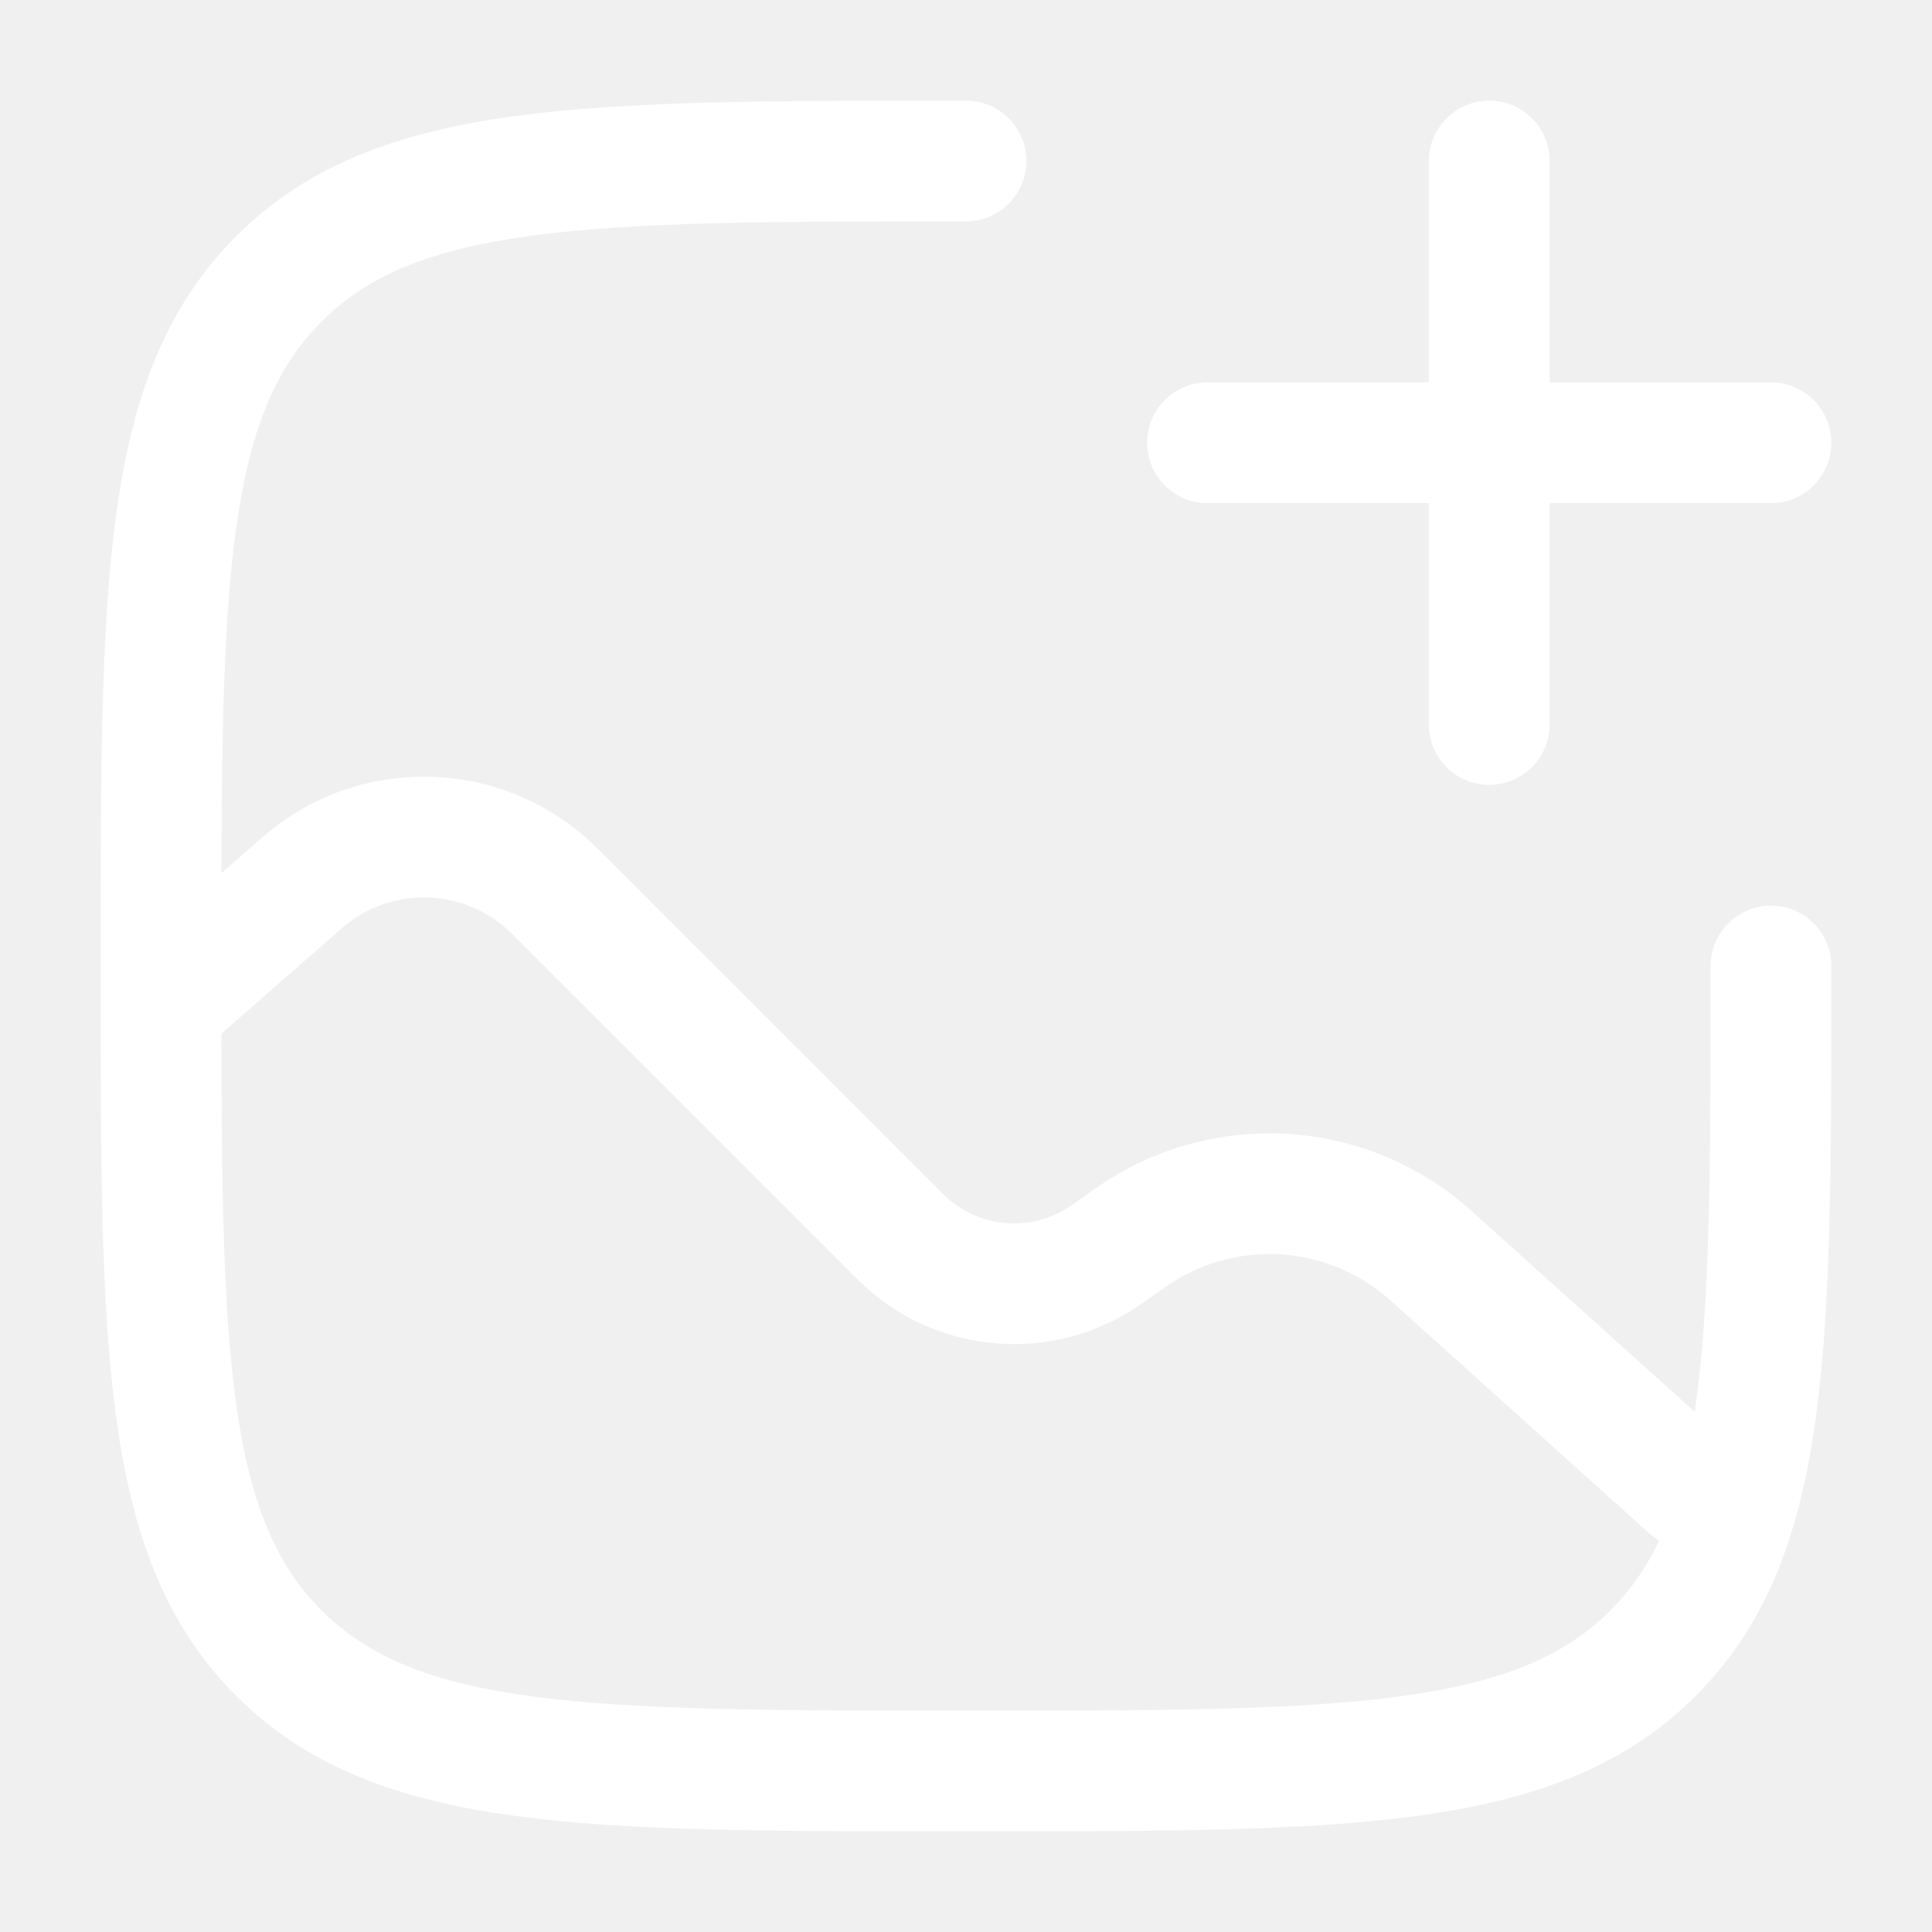
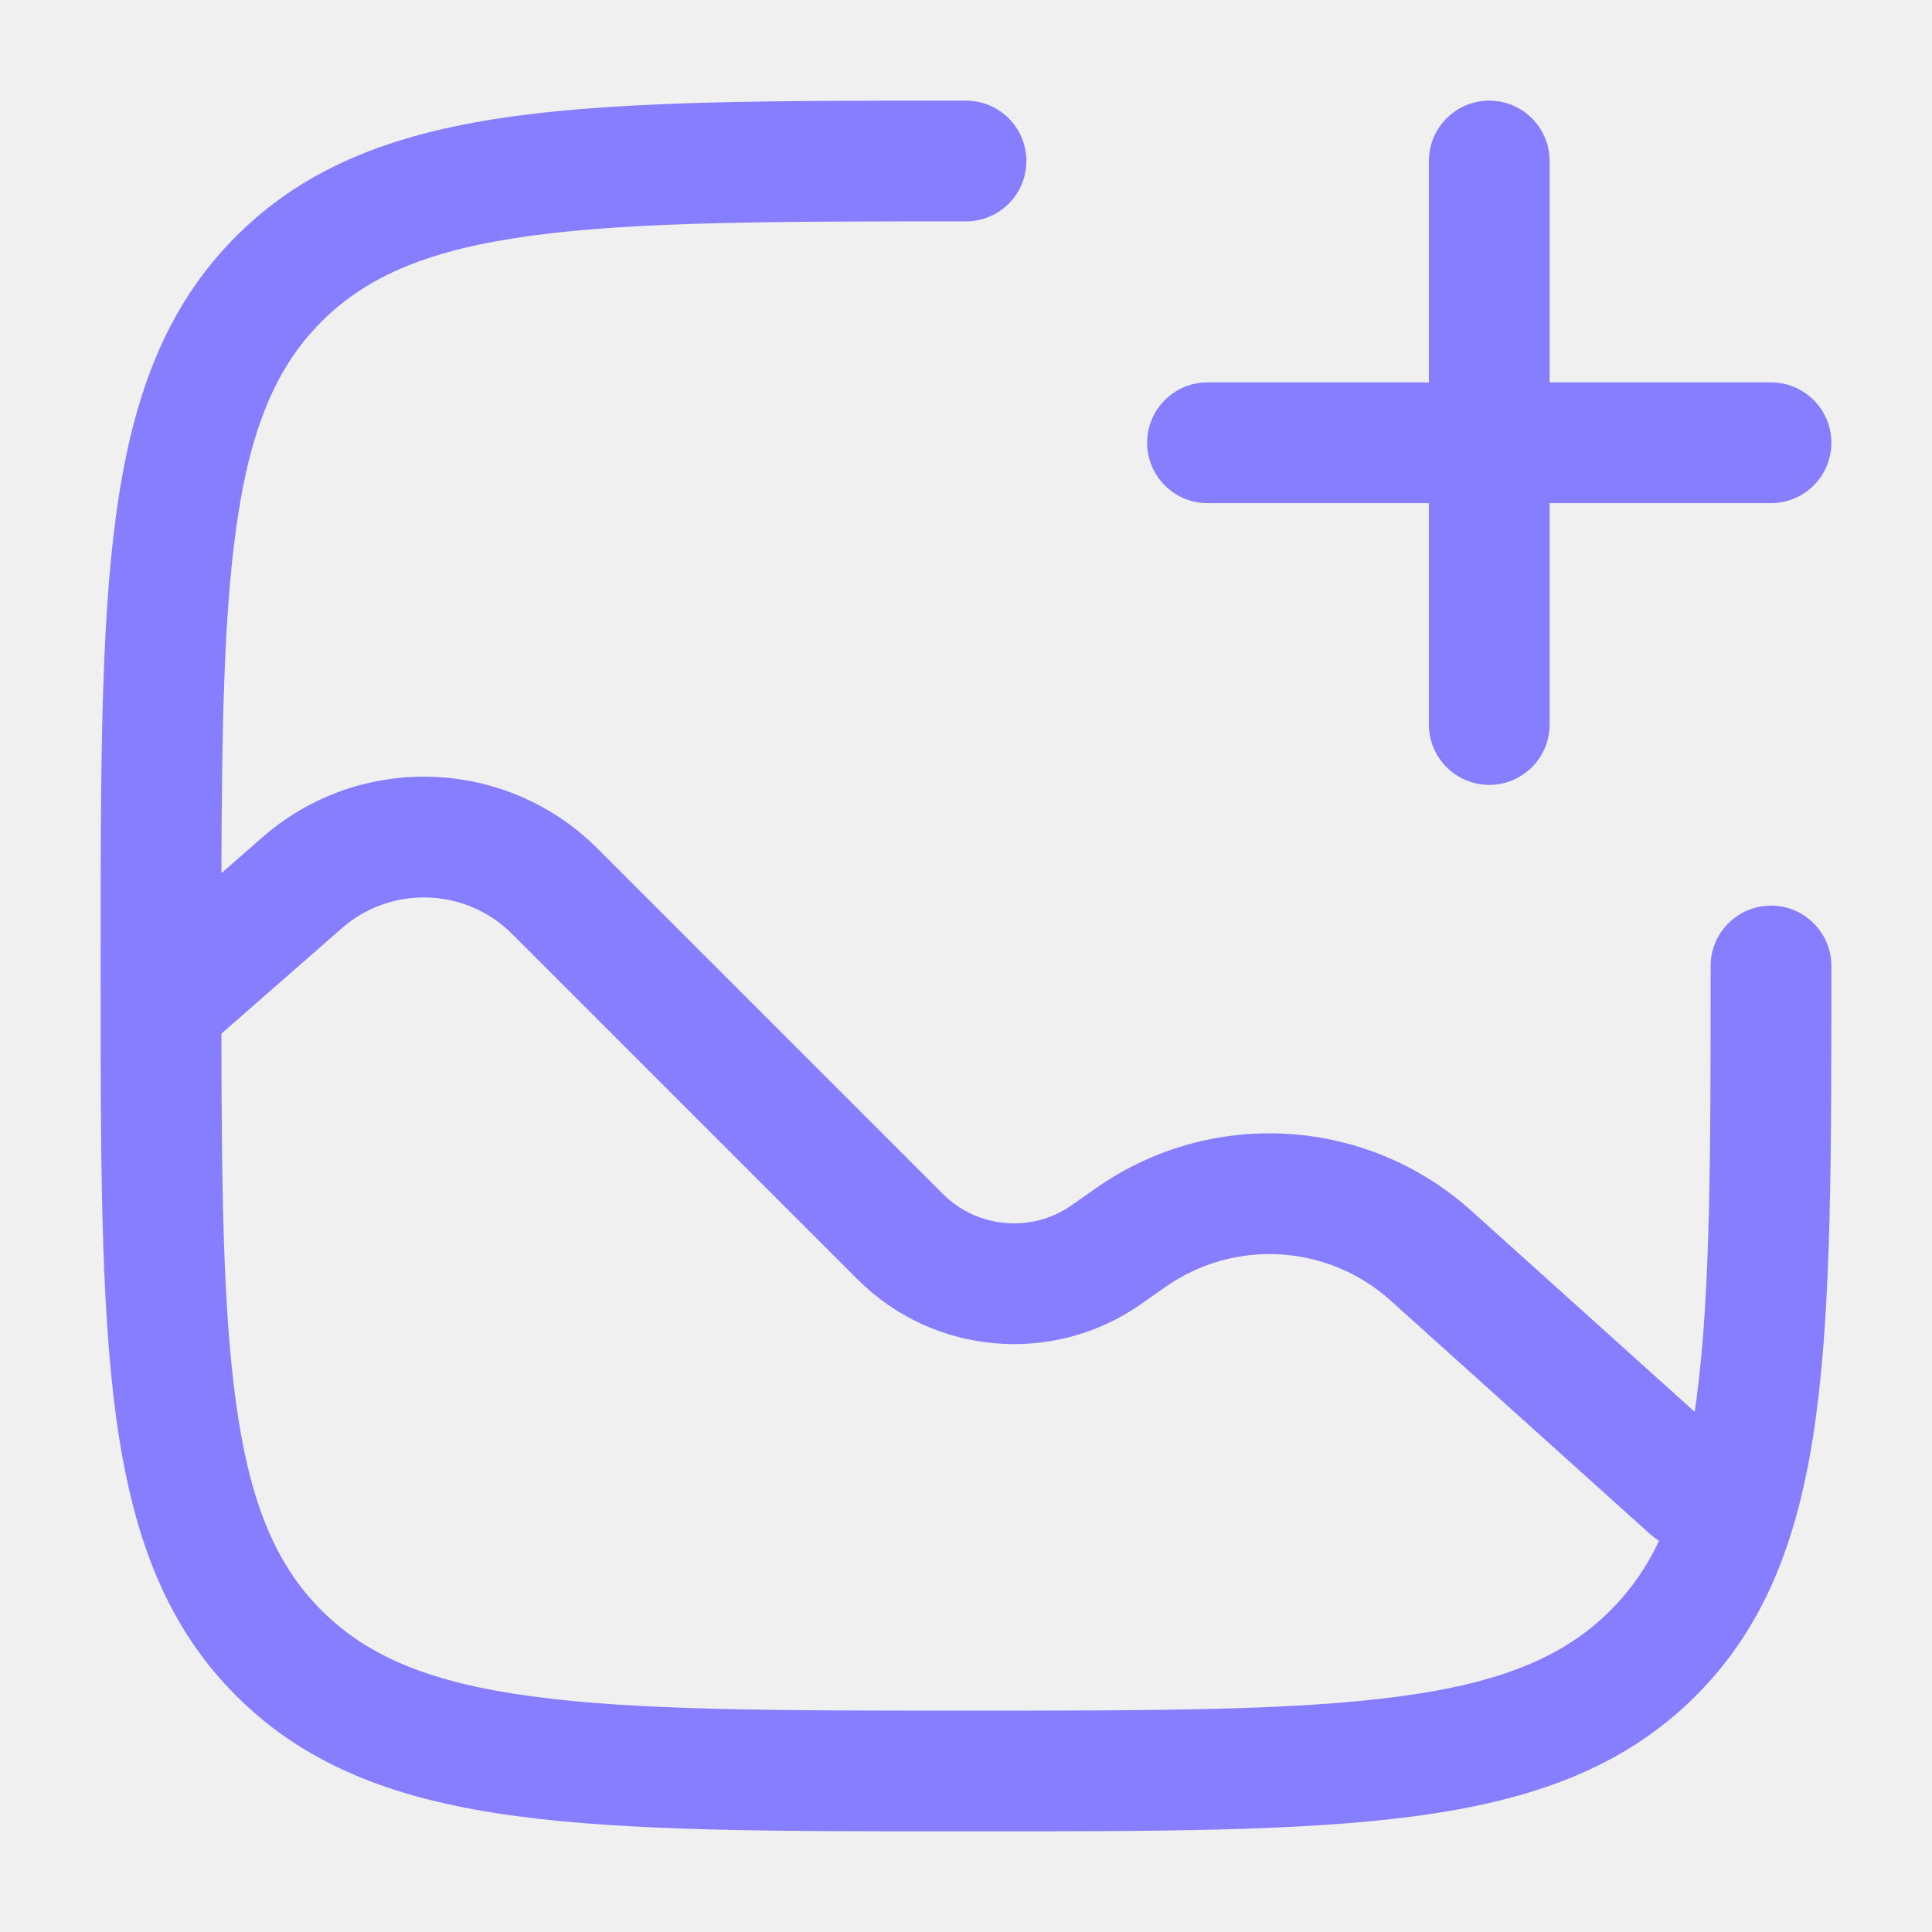
<svg xmlns="http://www.w3.org/2000/svg" width="36" height="36" viewBox="0 0 36 36" fill="none">
-   <path fill-rule="evenodd" clip-rule="evenodd" d="M27.75 1.875C28.371 1.875 28.875 2.379 28.875 3V7.125H33C33.621 7.125 34.125 7.629 34.125 8.25C34.125 8.871 33.621 9.375 33 9.375H28.875V13.5C28.875 14.121 28.371 14.625 27.75 14.625C27.129 14.625 26.625 14.121 26.625 13.5V9.375H22.5C21.879 9.375 21.375 8.871 21.375 8.25C21.375 7.629 21.879 7.125 22.5 7.125H26.625V3C26.625 2.379 27.129 1.875 27.75 1.875Z" fill="white" />
-   <path fill-rule="evenodd" clip-rule="evenodd" d="M18 1.875L17.914 1.875C14.451 1.875 11.738 1.875 9.621 2.16C7.453 2.451 5.743 3.059 4.401 4.401C3.059 5.743 2.451 7.453 2.16 9.621C1.875 11.738 1.875 14.451 1.875 17.914V18.086C1.875 21.549 1.875 24.262 2.16 26.379C2.451 28.547 3.059 30.257 4.401 31.599C5.743 32.941 7.453 33.549 9.621 33.84C11.738 34.125 14.451 34.125 17.914 34.125H18.086C21.549 34.125 24.262 34.125 26.379 33.84C28.547 33.549 30.257 32.941 31.599 31.599C32.941 30.257 33.549 28.547 33.84 26.379C34.125 24.262 34.125 21.549 34.125 18.086V18C34.125 17.379 33.621 16.875 33 16.875C32.379 16.875 31.875 17.379 31.875 18C31.875 21.567 31.873 24.13 31.61 26.08C31.6 26.157 31.589 26.232 31.578 26.307L27.417 22.562C25.468 20.808 22.566 20.633 20.42 22.141L19.973 22.455C19.227 22.979 18.213 22.891 17.569 22.247L11.134 15.812C9.431 14.109 6.699 14.018 4.887 15.604L4.126 16.269C4.133 13.581 4.172 11.54 4.39 9.92C4.647 8.003 5.138 6.847 5.992 5.992C6.847 5.138 8.003 4.647 9.92 4.39C11.87 4.127 14.433 4.125 18 4.125C18.621 4.125 19.125 3.621 19.125 3C19.125 2.379 18.621 1.875 18 1.875ZM4.39 26.08C4.647 27.997 5.138 29.153 5.992 30.008C6.847 30.862 8.003 31.353 9.92 31.61C11.87 31.873 14.433 31.875 18 31.875C21.567 31.875 24.13 31.873 26.08 31.61C27.997 31.353 29.153 30.862 30.008 30.008C30.373 29.642 30.672 29.222 30.914 28.711C30.856 28.675 30.8 28.633 30.747 28.586L25.912 24.234C24.743 23.182 23.001 23.077 21.714 23.982L21.267 24.296C19.626 25.448 17.395 25.255 15.978 23.838L9.543 17.403C8.678 16.538 7.289 16.491 6.368 17.298L4.126 19.26C4.129 22.183 4.159 24.367 4.39 26.08Z" fill="white" />
+   <path fill-rule="evenodd" clip-rule="evenodd" d="M27.75 1.875C28.371 1.875 28.875 2.379 28.875 3V7.125H33C33.621 7.125 34.125 7.629 34.125 8.25C34.125 8.871 33.621 9.375 33 9.375H28.875V13.5C28.875 14.121 28.371 14.625 27.75 14.625C27.129 14.625 26.625 14.121 26.625 13.5V9.375H22.5C21.879 9.375 21.375 8.871 21.375 8.25C21.375 7.629 21.879 7.125 22.5 7.125H26.625V3C26.625 2.379 27.129 1.875 27.75 1.875Z" fill="#877EFF" />
+   <path fill-rule="evenodd" clip-rule="evenodd" d="M18 1.875L17.914 1.875C14.451 1.875 11.738 1.875 9.621 2.16C7.453 2.451 5.743 3.059 4.401 4.401C3.059 5.743 2.451 7.453 2.16 9.621C1.875 11.738 1.875 14.451 1.875 17.914V18.086C1.875 21.549 1.875 24.262 2.16 26.379C2.451 28.547 3.059 30.257 4.401 31.599C5.743 32.941 7.453 33.549 9.621 33.84C11.738 34.125 14.451 34.125 17.914 34.125H18.086C21.549 34.125 24.262 34.125 26.379 33.84C28.547 33.549 30.257 32.941 31.599 31.599C32.941 30.257 33.549 28.547 33.84 26.379C34.125 24.262 34.125 21.549 34.125 18.086V18C34.125 17.379 33.621 16.875 33 16.875C32.379 16.875 31.875 17.379 31.875 18C31.875 21.567 31.873 24.13 31.61 26.08C31.6 26.157 31.589 26.232 31.578 26.307L27.417 22.562C25.468 20.808 22.566 20.633 20.42 22.141L19.973 22.455C19.227 22.979 18.213 22.891 17.569 22.247L11.134 15.812C9.431 14.109 6.699 14.018 4.887 15.604L4.126 16.269C4.133 13.581 4.172 11.54 4.39 9.92C4.647 8.003 5.138 6.847 5.992 5.992C6.847 5.138 8.003 4.647 9.92 4.39C11.87 4.127 14.433 4.125 18 4.125C18.621 4.125 19.125 3.621 19.125 3C19.125 2.379 18.621 1.875 18 1.875ZM4.39 26.08C4.647 27.997 5.138 29.153 5.992 30.008C6.847 30.862 8.003 31.353 9.92 31.61C11.87 31.873 14.433 31.875 18 31.875C21.567 31.875 24.13 31.873 26.08 31.61C27.997 31.353 29.153 30.862 30.008 30.008C30.373 29.642 30.672 29.222 30.914 28.711C30.856 28.675 30.8 28.633 30.747 28.586L25.912 24.234C24.743 23.182 23.001 23.077 21.714 23.982L21.267 24.296C19.626 25.448 17.395 25.255 15.978 23.838L9.543 17.403C8.678 16.538 7.289 16.491 6.368 17.298L4.126 19.26C4.129 22.183 4.159 24.367 4.39 26.08Z" fill="#877EFF" />
</svg>
